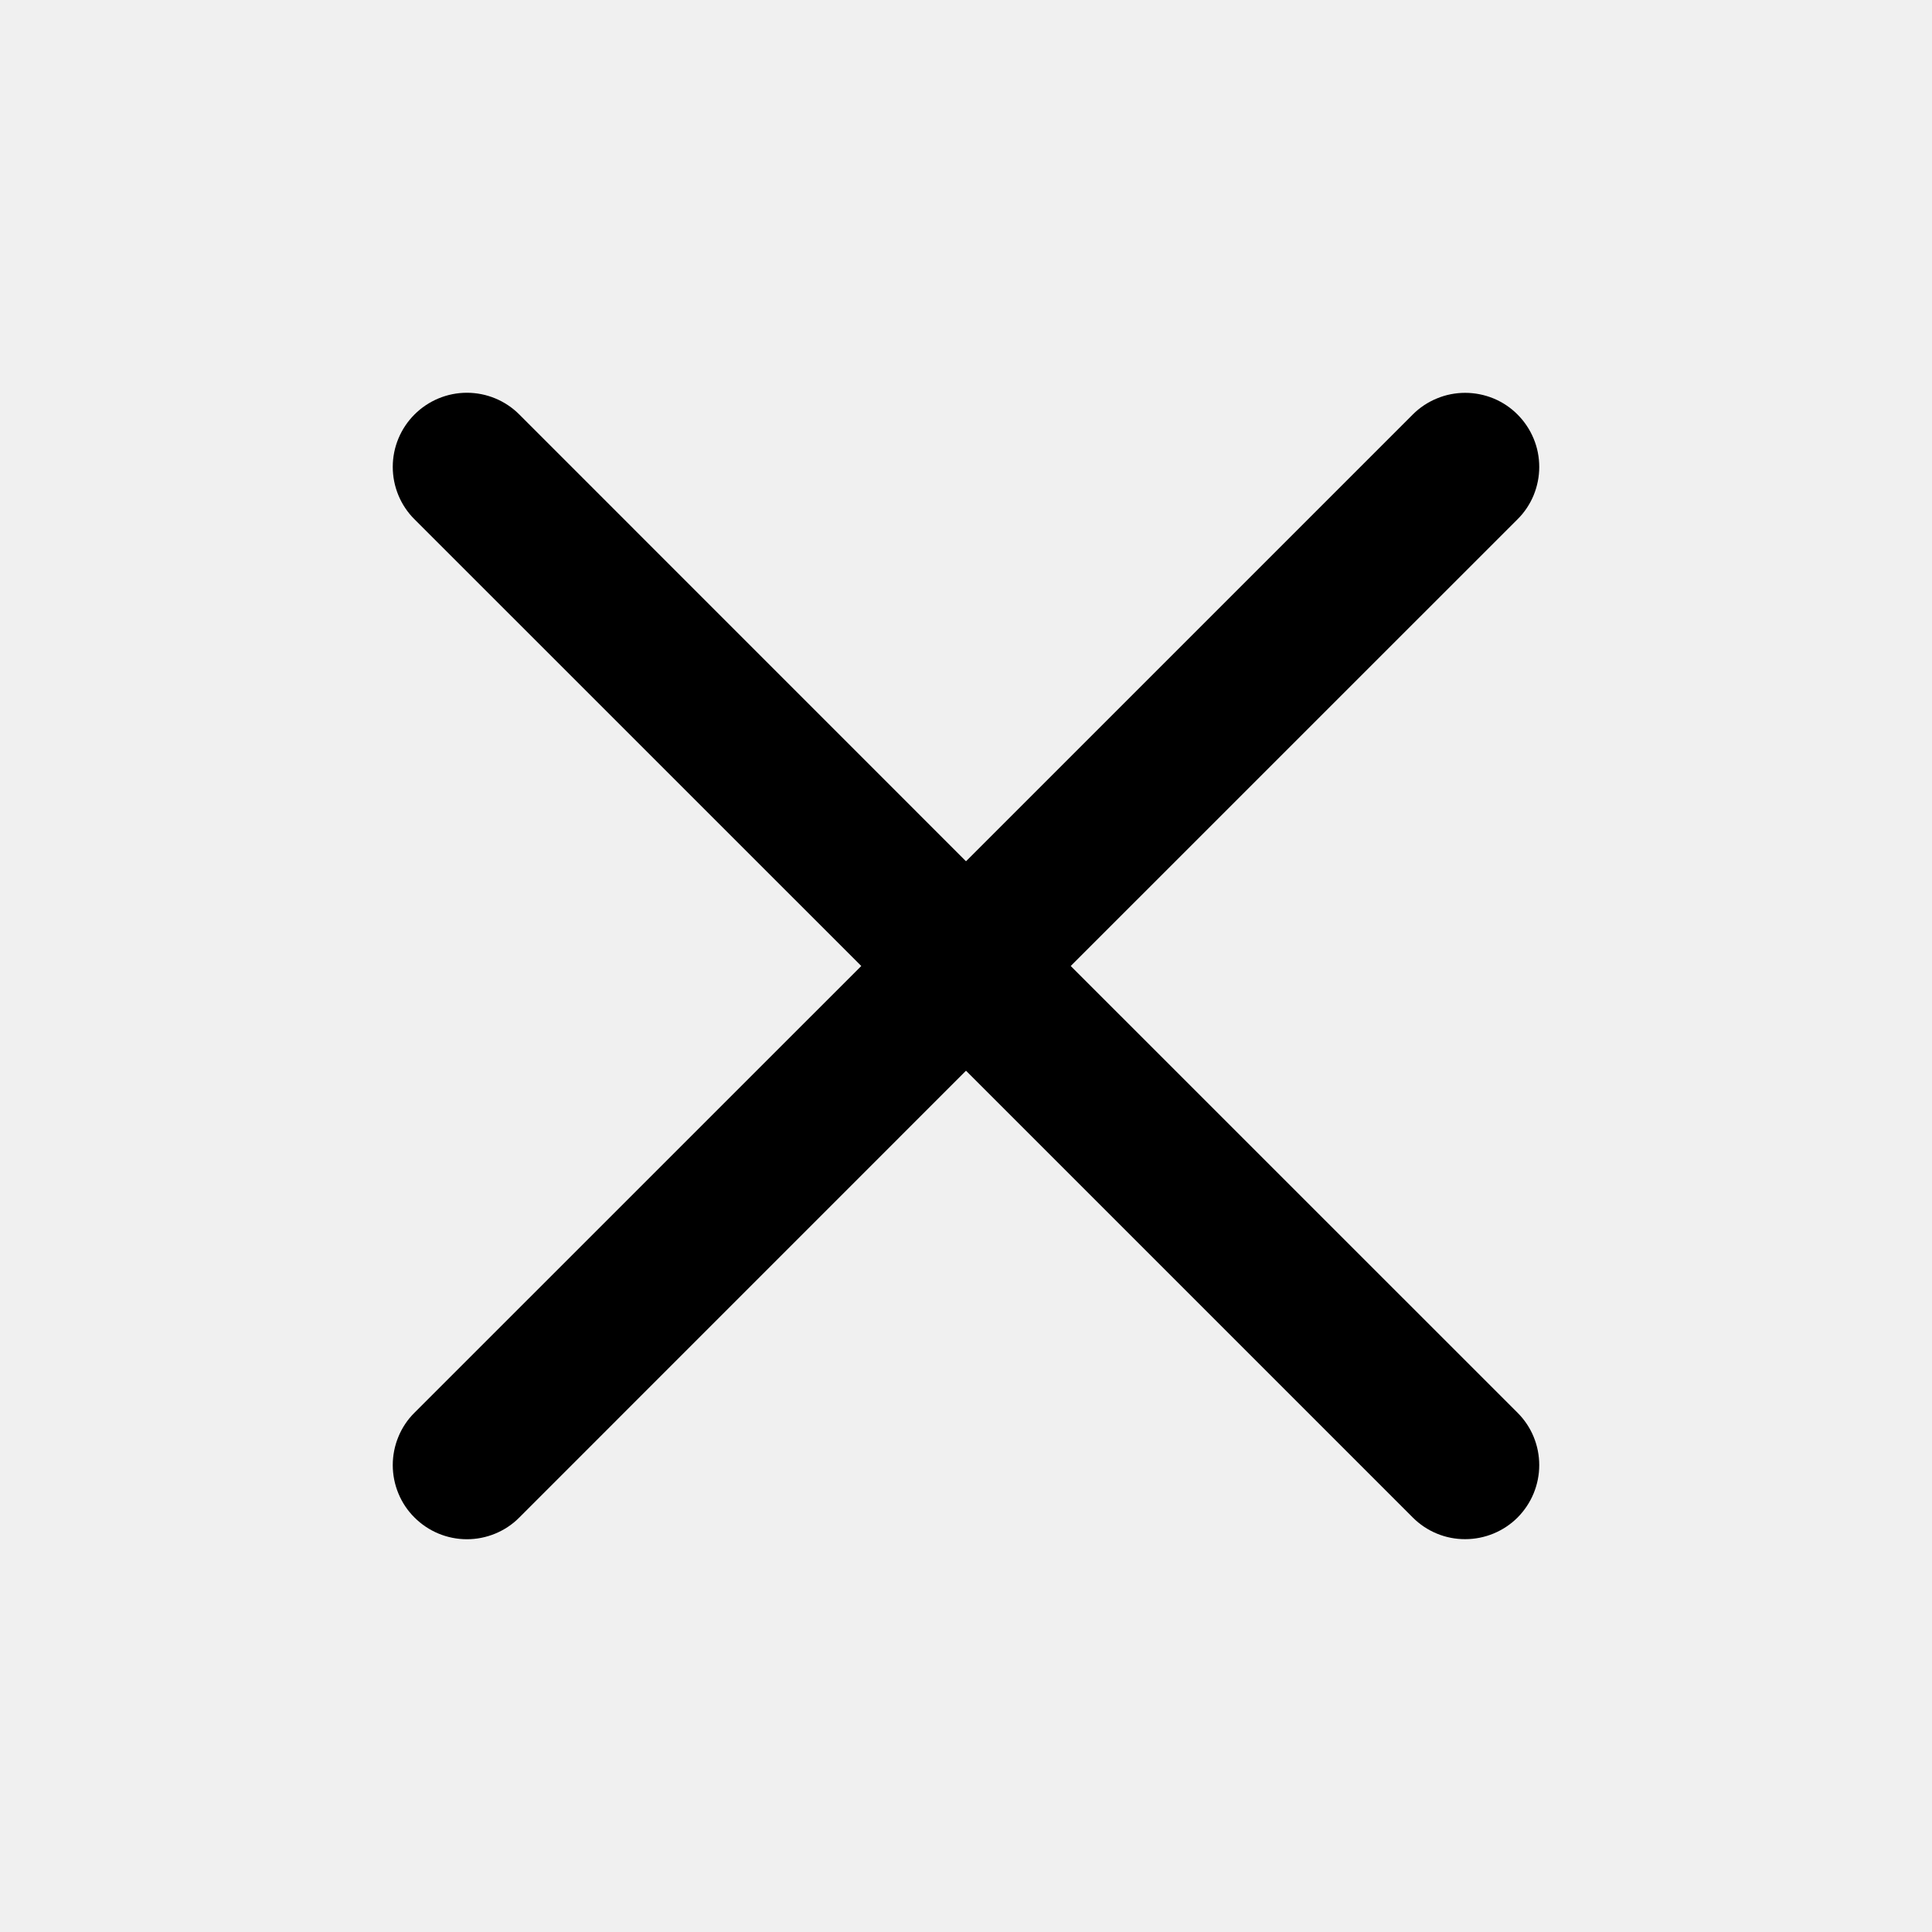
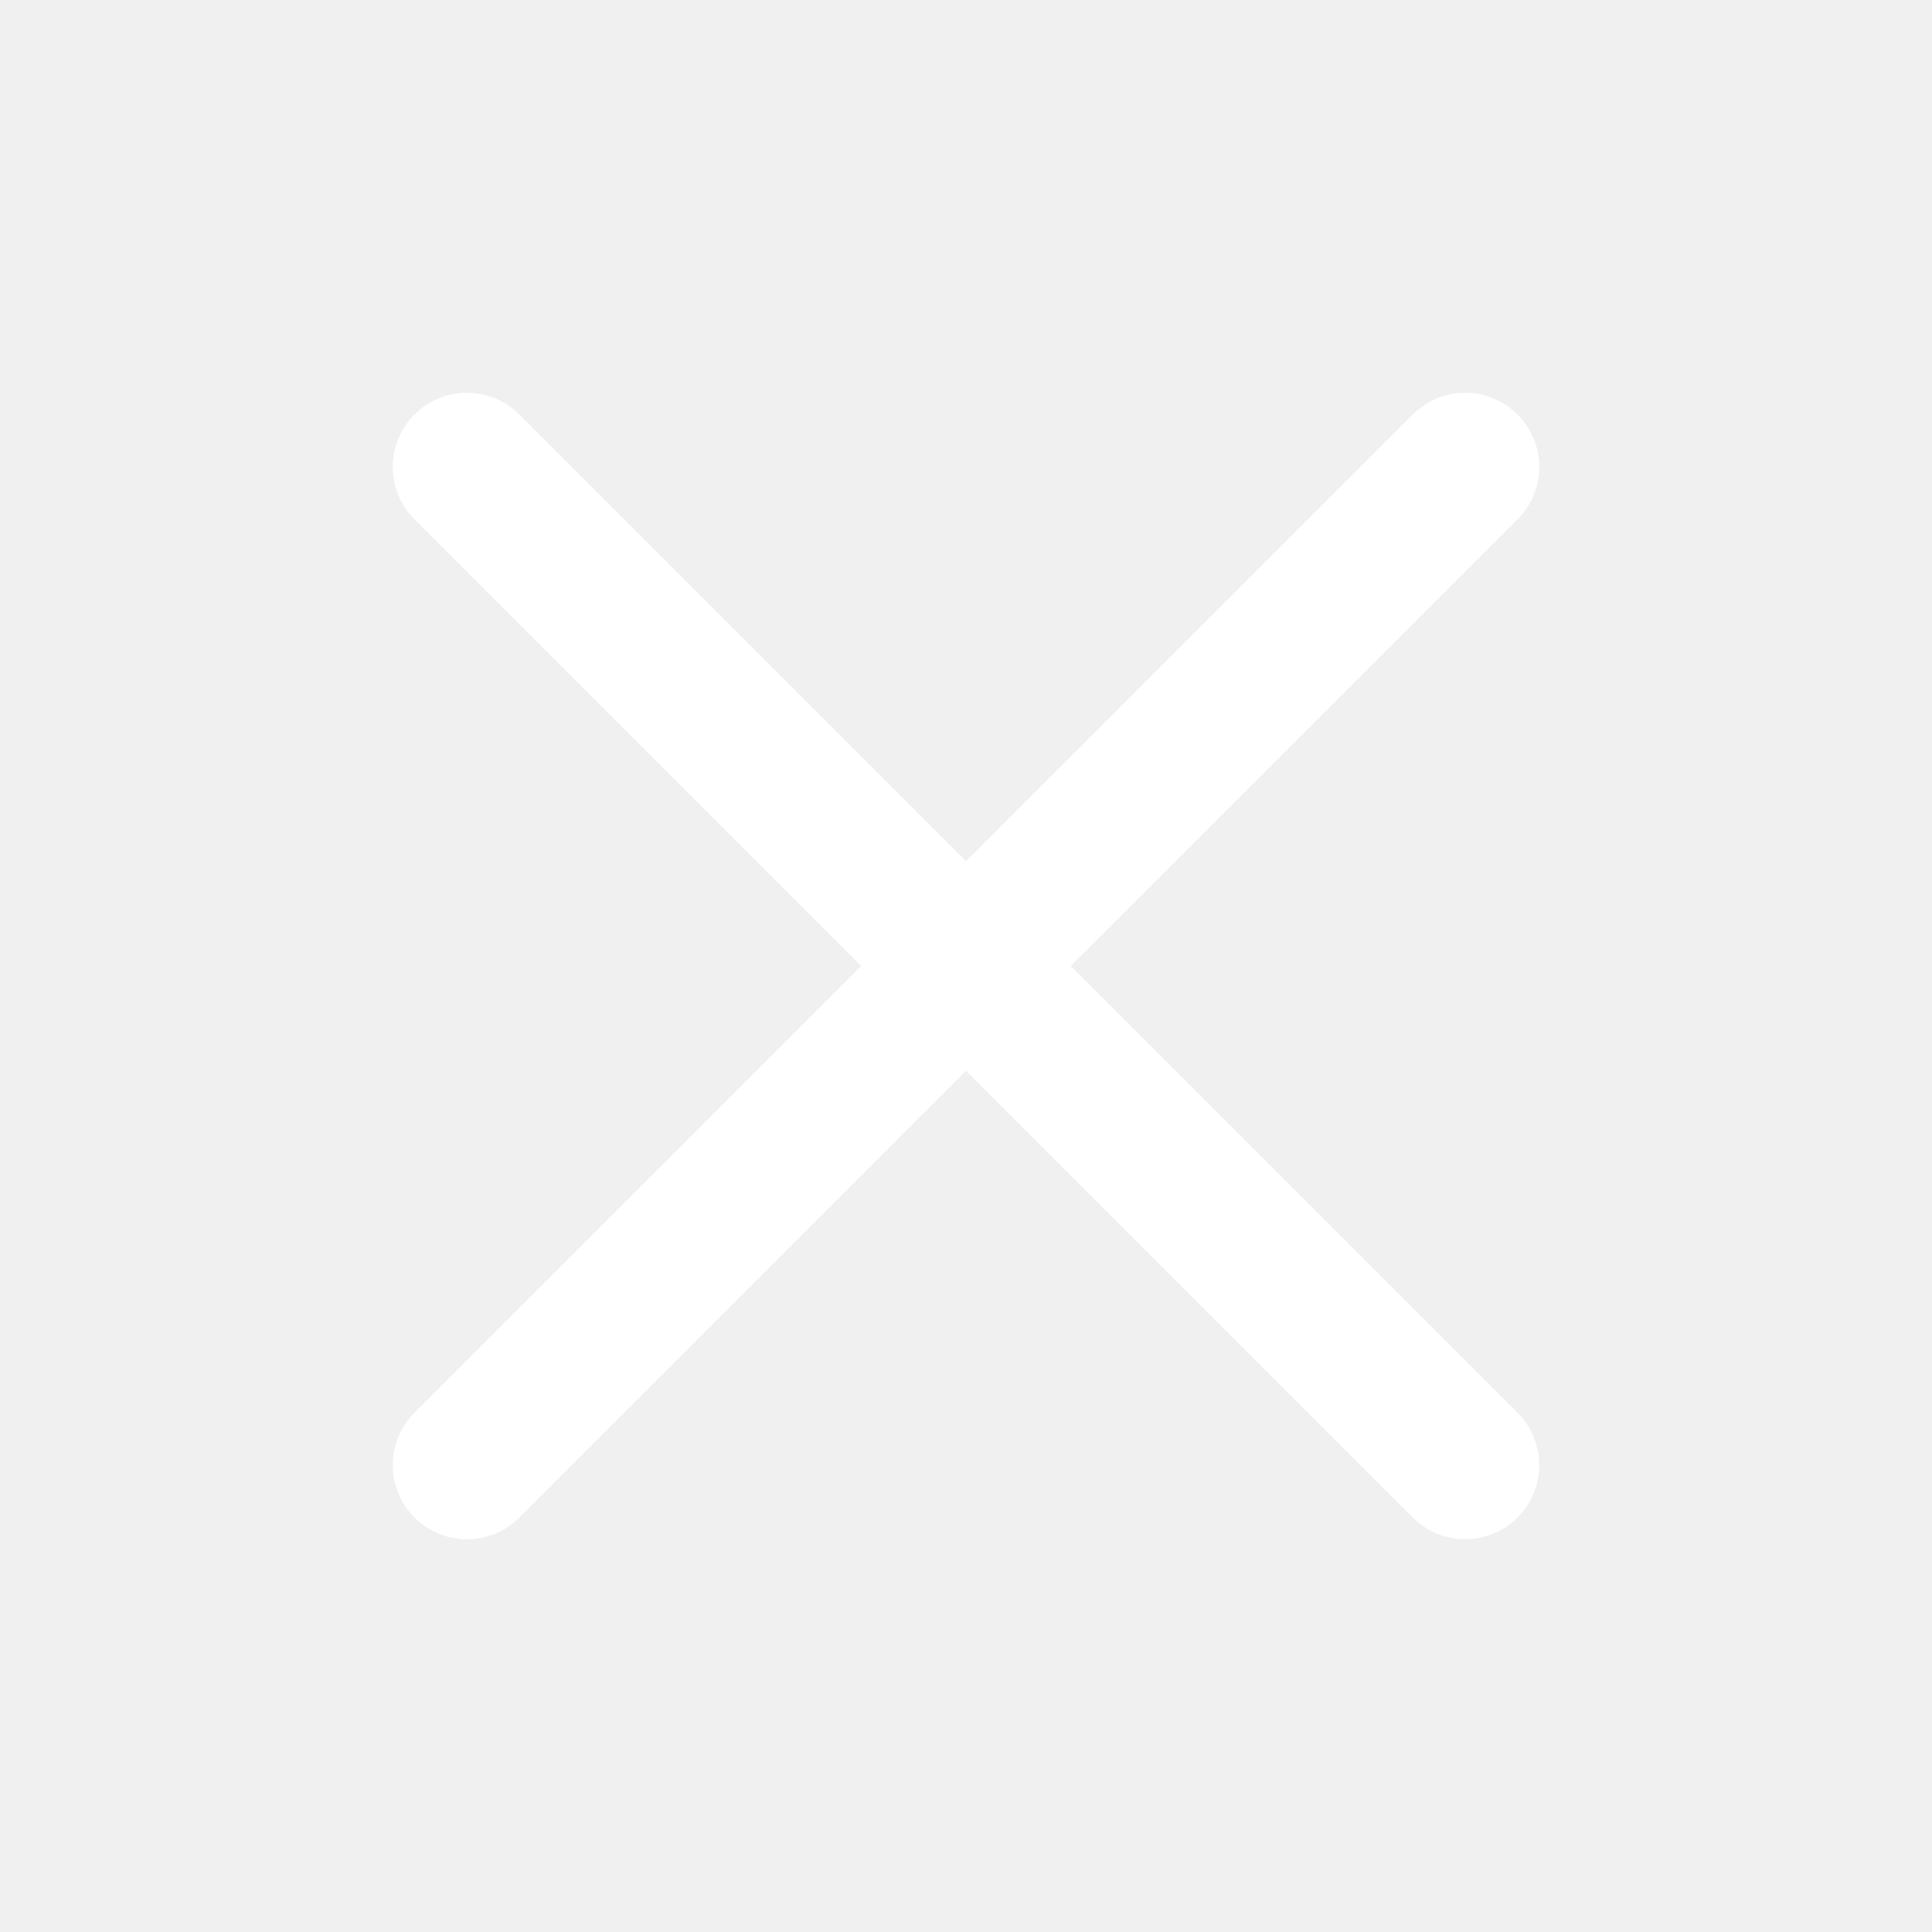
<svg xmlns="http://www.w3.org/2000/svg" width="24" height="24" viewBox="0 0 24 24" fill="none">
-   <path fill-rule="evenodd" clip-rule="evenodd" d="M18.851 6.451C18.937 6.366 19.005 6.264 19.051 6.153C19.097 6.041 19.121 5.922 19.121 5.801C19.121 5.68 19.098 5.56 19.051 5.448C19.005 5.337 18.937 5.235 18.852 5.15C18.767 5.064 18.665 4.996 18.554 4.95C18.442 4.904 18.322 4.88 18.201 4.88C18.081 4.88 17.961 4.903 17.849 4.95C17.737 4.996 17.636 5.063 17.55 5.149L12 10.699L6.451 5.149C6.279 4.976 6.044 4.879 5.8 4.879C5.556 4.879 5.322 4.976 5.149 5.149C4.976 5.322 4.879 5.556 4.879 5.8C4.879 6.044 4.976 6.279 5.149 6.451L10.699 12L5.149 17.549C5.063 17.634 4.995 17.736 4.949 17.848C4.903 17.959 4.879 18.079 4.879 18.2C4.879 18.321 4.903 18.441 4.949 18.552C4.995 18.664 5.063 18.766 5.149 18.851C5.322 19.024 5.556 19.121 5.8 19.121C5.921 19.121 6.041 19.097 6.152 19.051C6.264 19.005 6.366 18.937 6.451 18.851L12 13.301L17.55 18.851C17.723 19.024 17.957 19.121 18.201 19.12C18.445 19.12 18.68 19.023 18.852 18.851C19.024 18.678 19.121 18.444 19.121 18.2C19.121 17.955 19.024 17.721 18.851 17.549L13.301 12L18.851 6.451Z" fill="black" />
+   <path fill-rule="evenodd" clip-rule="evenodd" d="M18.851 6.451C18.937 6.366 19.005 6.264 19.051 6.153C19.097 6.041 19.121 5.922 19.121 5.801C19.121 5.68 19.098 5.56 19.051 5.448C19.005 5.337 18.937 5.235 18.852 5.15C18.767 5.064 18.665 4.996 18.554 4.95C18.442 4.904 18.322 4.88 18.201 4.88C18.081 4.88 17.961 4.903 17.849 4.95C17.737 4.996 17.636 5.063 17.55 5.149L12 10.699L6.451 5.149C6.279 4.976 6.044 4.879 5.8 4.879C5.556 4.879 5.322 4.976 5.149 5.149C4.976 5.322 4.879 5.556 4.879 5.8C4.879 6.044 4.976 6.279 5.149 6.451L10.699 12L5.149 17.549C5.063 17.634 4.995 17.736 4.949 17.848C4.903 17.959 4.879 18.079 4.879 18.2C4.879 18.321 4.903 18.441 4.949 18.552C4.995 18.664 5.063 18.766 5.149 18.851C5.322 19.024 5.556 19.121 5.8 19.121C5.921 19.121 6.041 19.097 6.152 19.051C6.264 19.005 6.366 18.937 6.451 18.851L12 13.301L17.55 18.851C17.723 19.024 17.957 19.121 18.201 19.12C18.445 19.12 18.68 19.023 18.852 18.851C19.024 18.678 19.121 18.444 19.121 18.2C19.121 17.955 19.024 17.721 18.851 17.549L13.301 12L18.851 6.451Z" fill="white" />
</svg>
